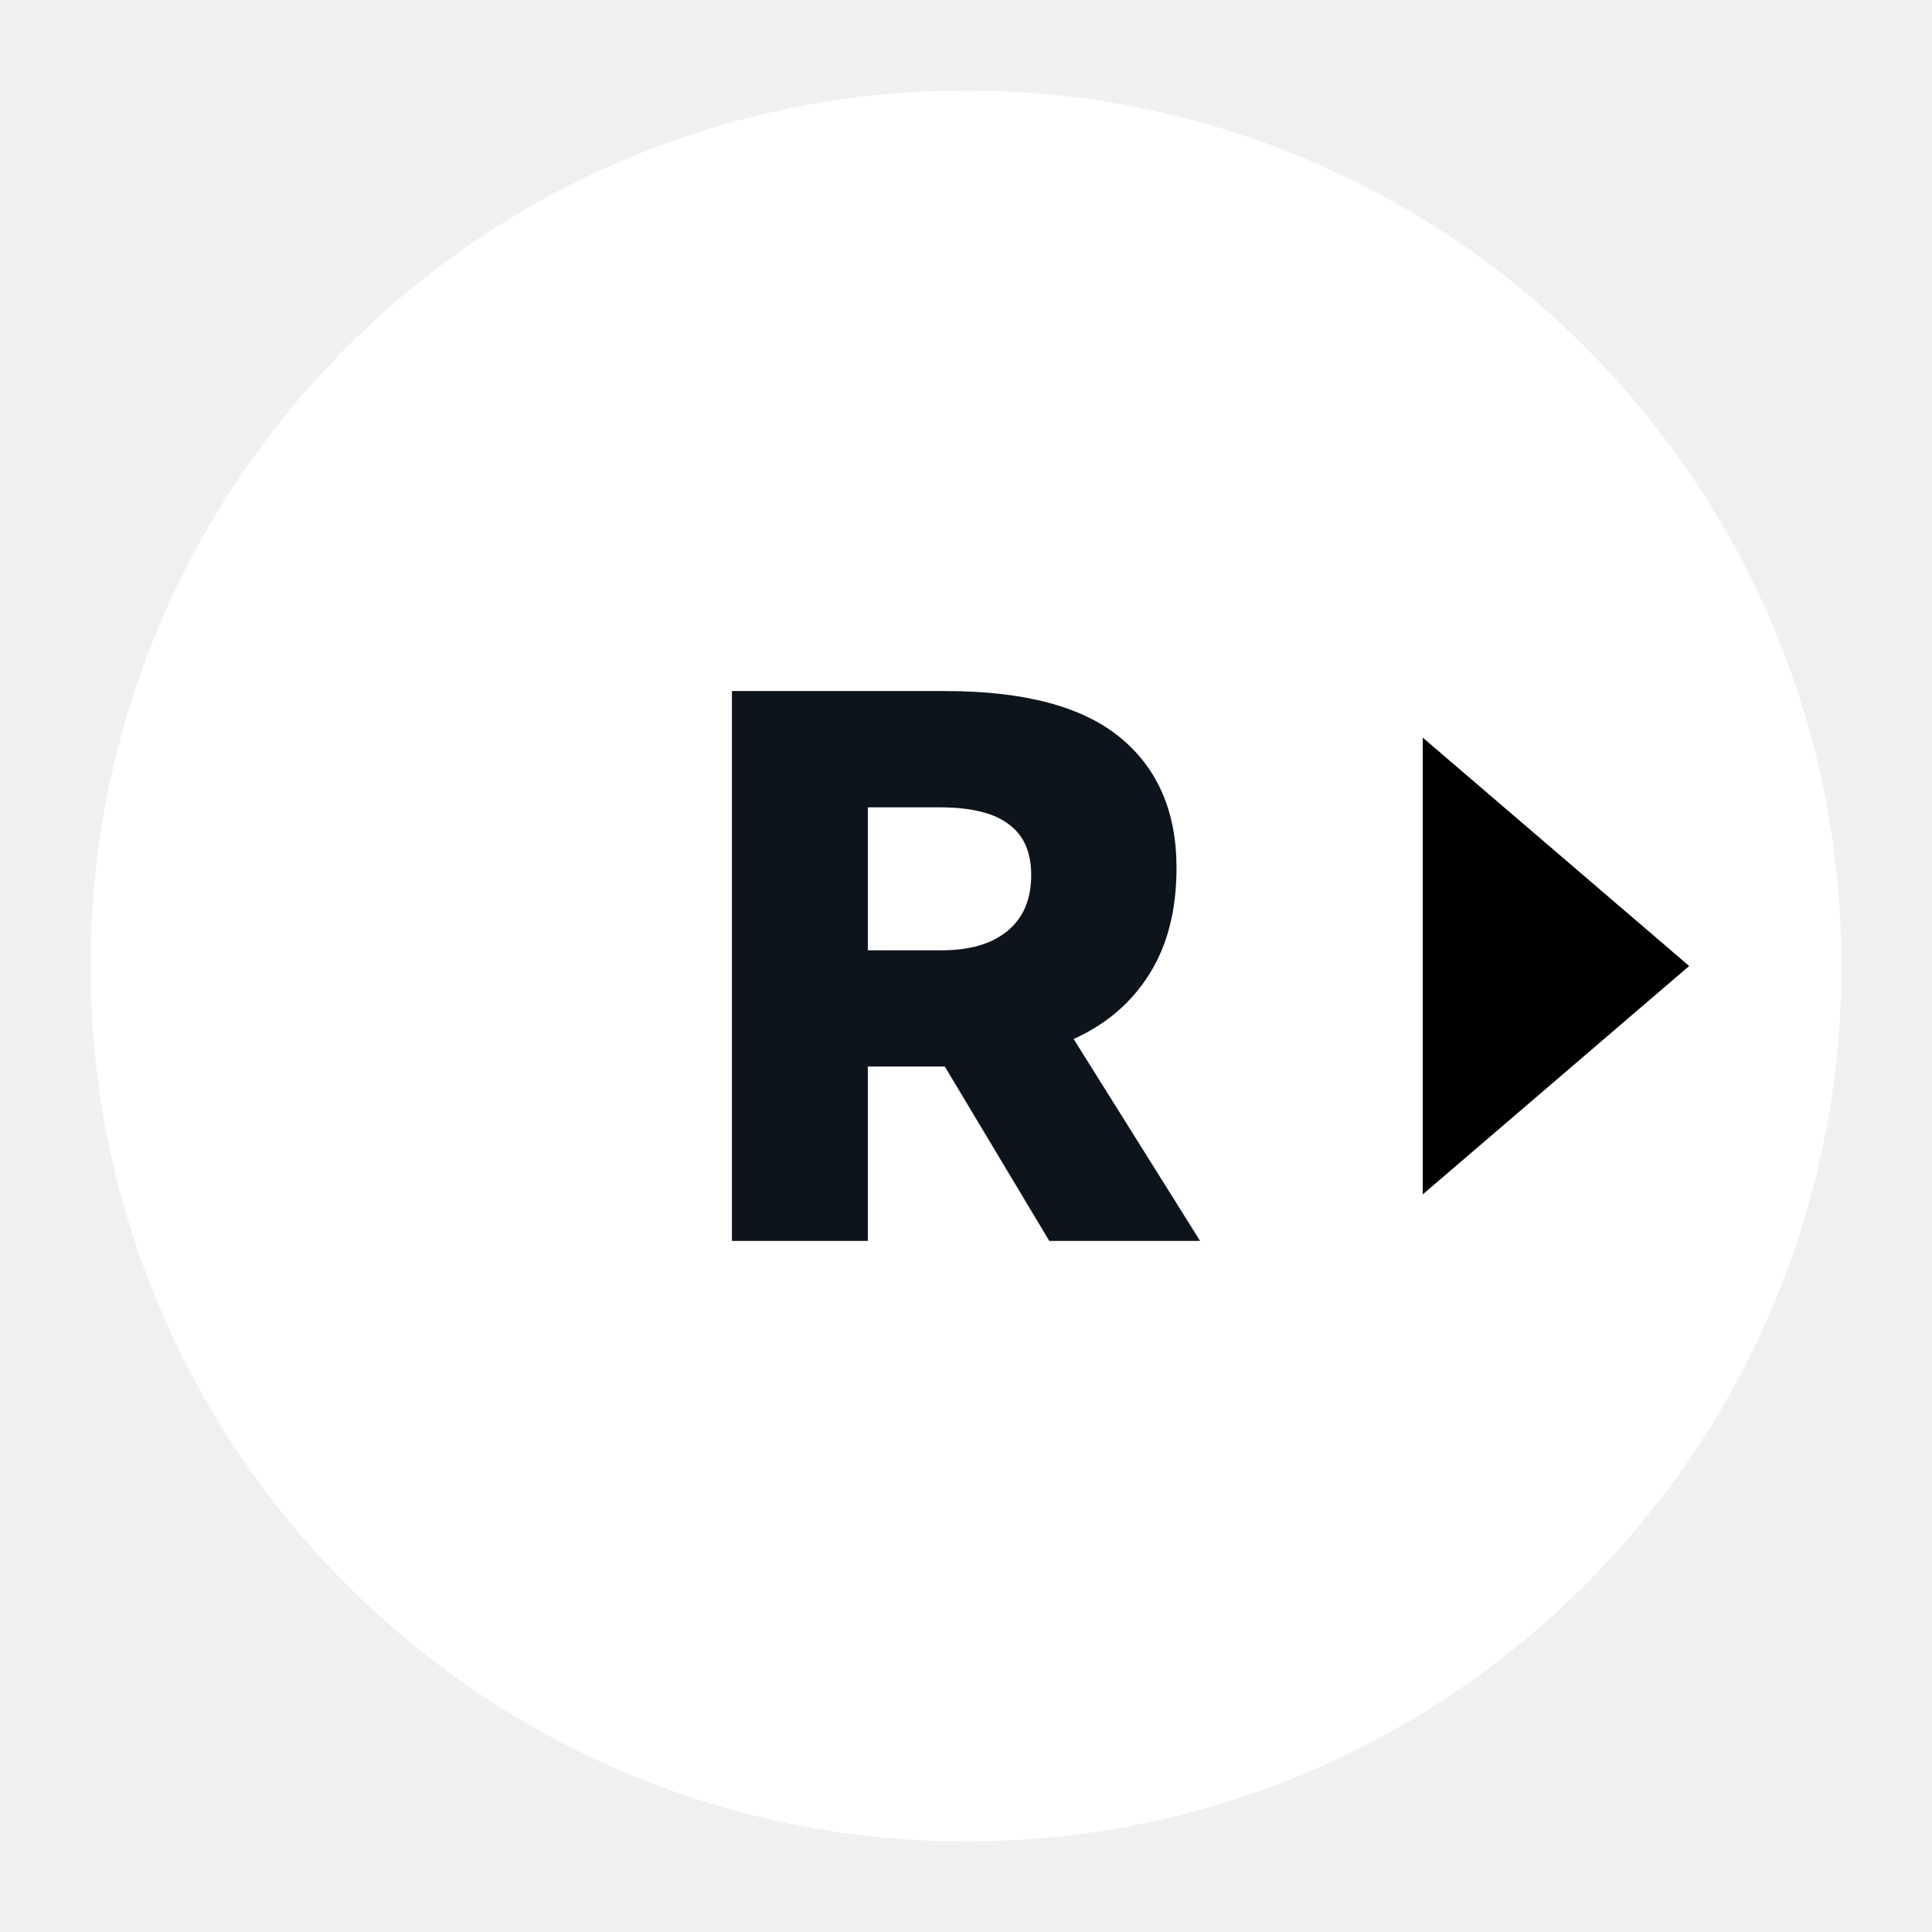
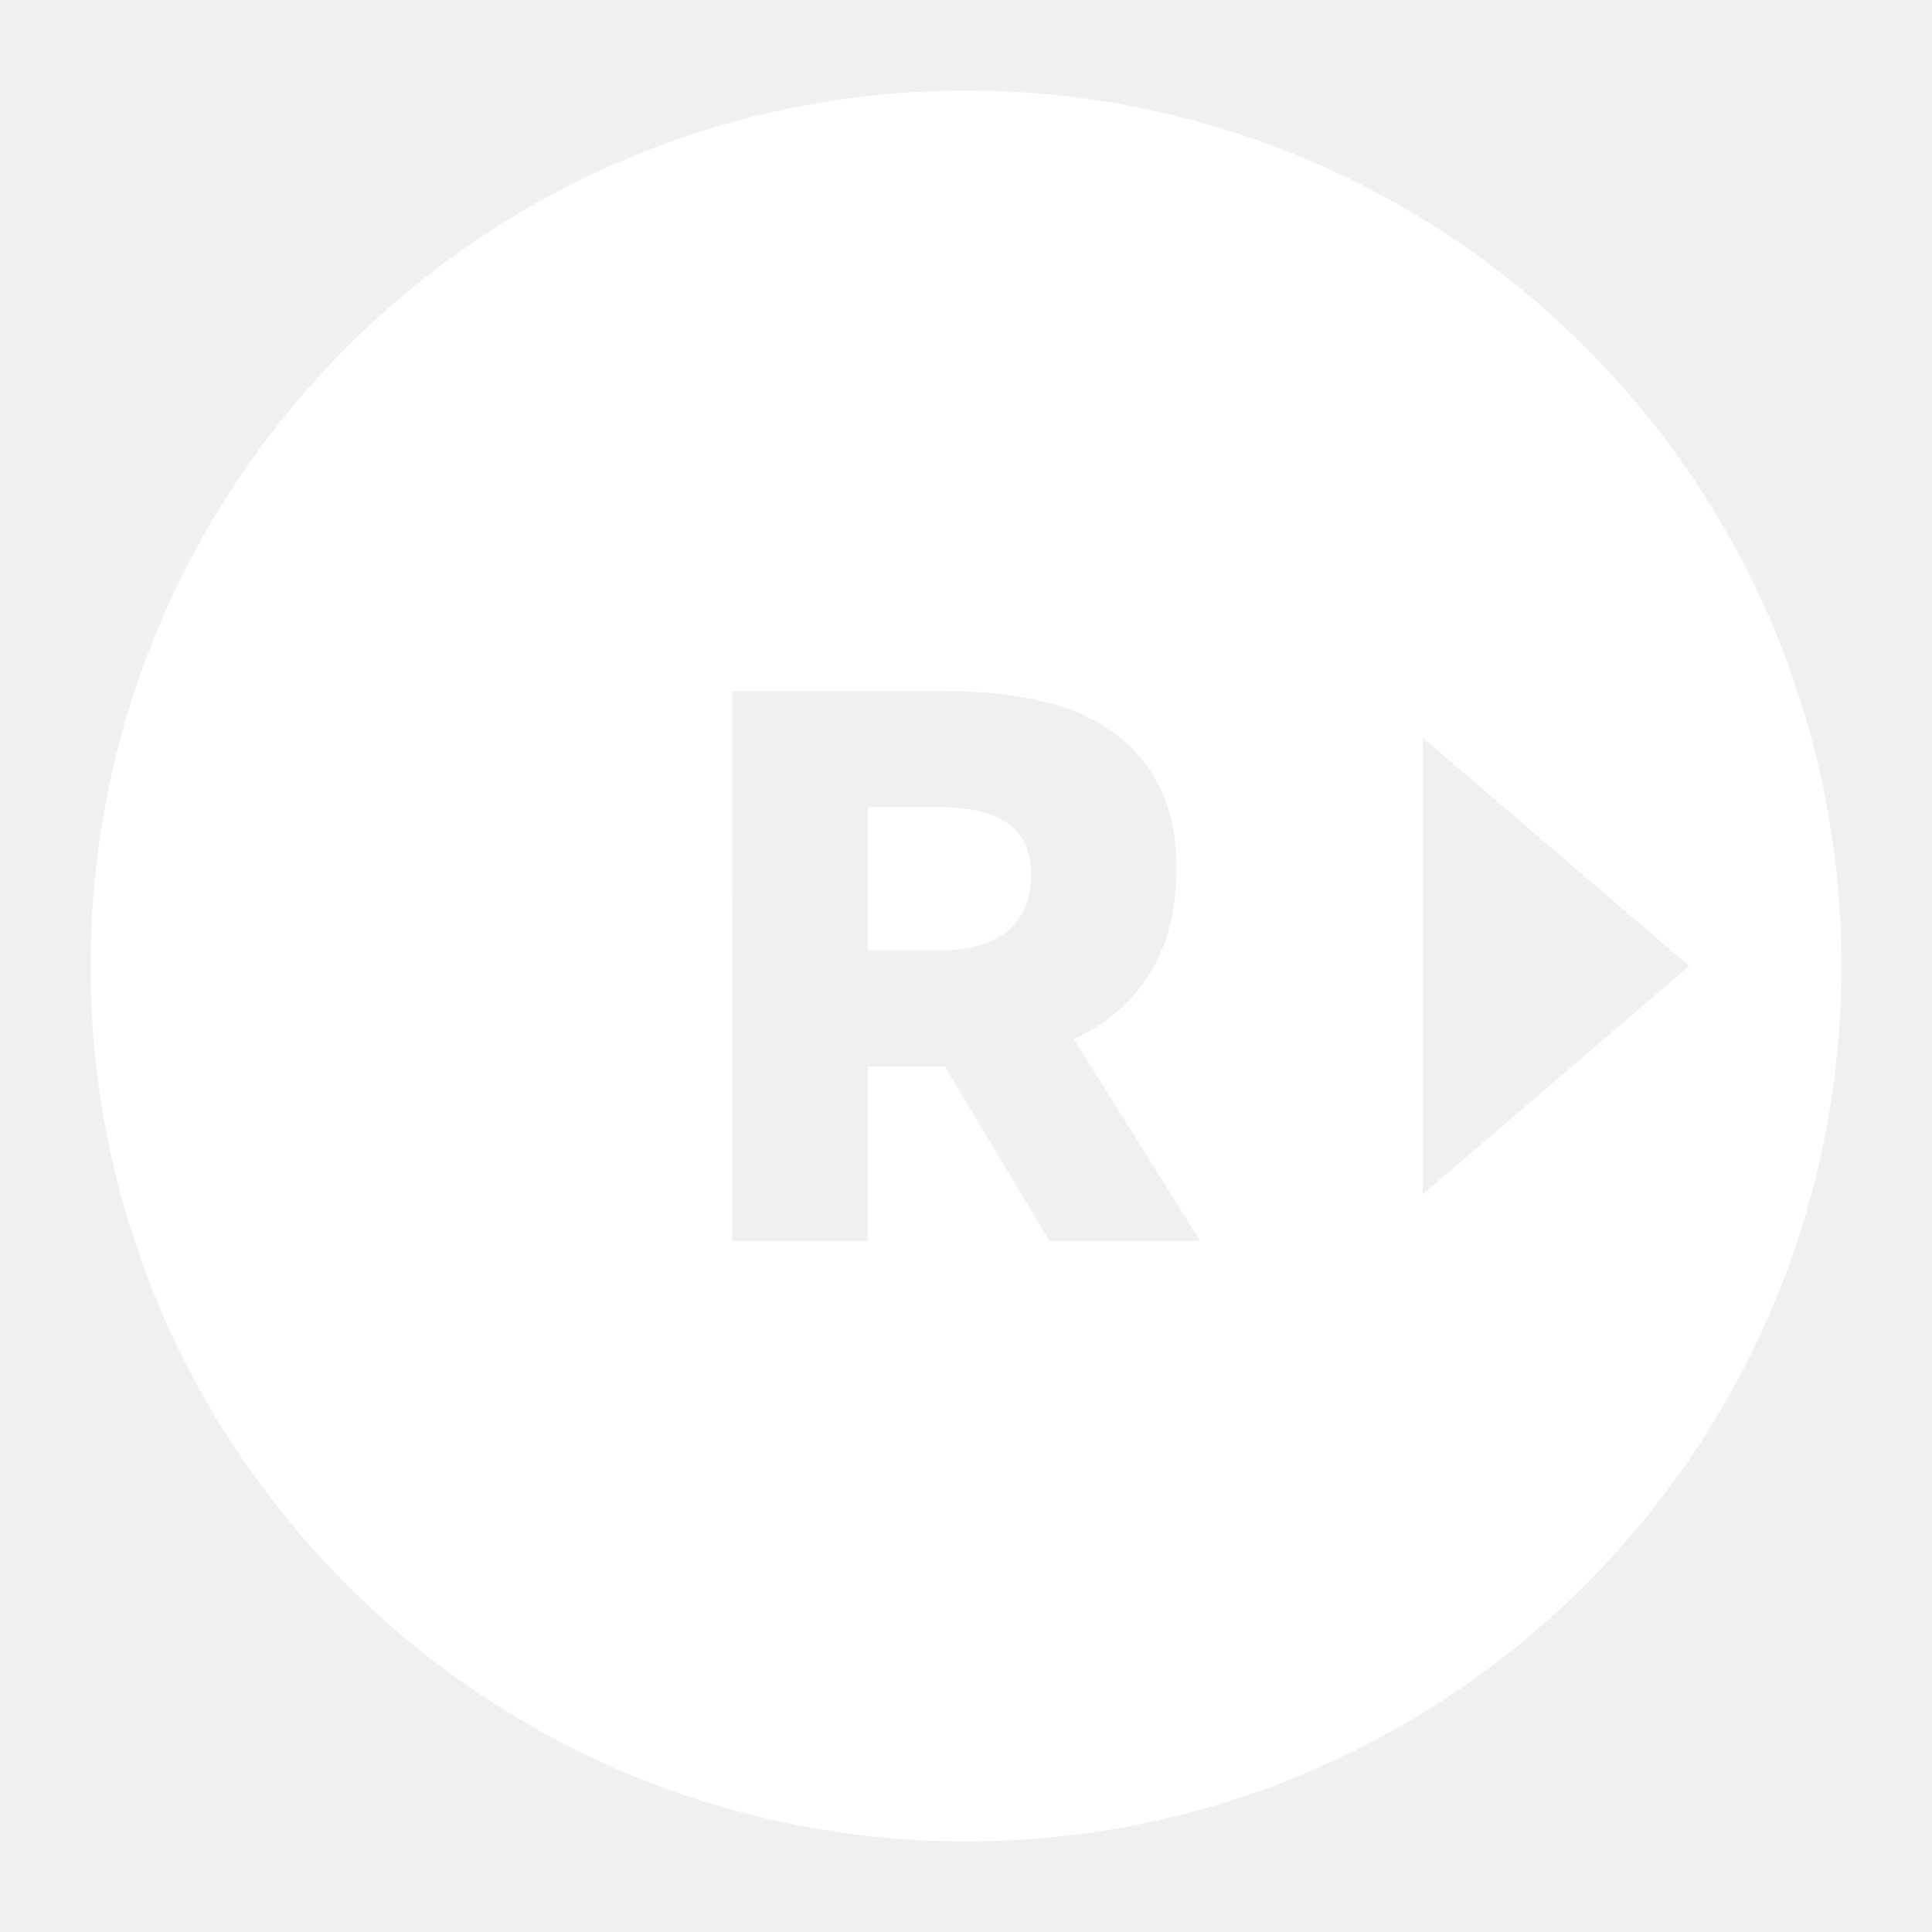
- <svg xmlns="http://www.w3.org/2000/svg" width="32" height="32" viewBox="0 0 32 32" fill="none" version="1.1" id="svg1" xml:space="preserve">
-   <defs id="defs1" />
-   <g style="fill:none" id="g3" transform="rotate(-90,16,16)">
-     <path d="M 30.5,16 C 30.5,24.008 24.008,30.5 16,30.5 7.992,30.5 1.5,24.008 1.5,16 1.5,7.992 7.992,1.5 16,1.5 24.008,1.5 30.5,7.992 30.5,16 Z" fill="#ffffff" id="path1" />
-     <path d="M 19.783,23.565 16,27.978 12.217,23.565 Z" fill="#000000" id="path2" />
-   </g>
-   <path d="m 19.877,20.553 h -2.498 l -1.73,-2.888 h -1.275 v 2.888 H 12.123 v -9.107 h 3.539 c 1.301,0 2.264,0.256 2.888,0.767 0.625,0.512 0.937,1.232 0.937,2.16 0,0.703 -0.152,1.292 -0.455,1.769 -0.295,0.468 -0.711,0.824 -1.249,1.067 z m -5.503,-7.181 v 2.368 h 1.223 c 0.46,0 0.82,-0.104 1.08,-0.312 0.269,-0.217 0.403,-0.529 0.403,-0.937 0,-0.373 -0.121,-0.65 -0.364,-0.833 -0.243,-0.191 -0.629,-0.286 -1.158,-0.286 z" fill="#0e141b" id="path2-2" />
+ <svg xmlns="http://www.w3.org/2000/svg" width="32" height="32" fill="none" version="1.1" viewBox="0 0 32 32" xml:space="preserve">
+   <path d="m16 1.5c-8.008 0-14.5 6.492-14.5 14.5 0 8.008 6.492 14.5 14.5 14.5 8.008 0 14.5-6.492 14.5-14.5 0-8.008-6.492-14.5-14.5-14.5zm-3.877 9.947h3.539c1.301 0 2.264 0.256 2.889 0.768 0.625 0.512 0.936 1.23 0.936 2.158 0 0.703-0.151 1.292-0.455 1.77-0.295 0.468-0.71 0.824-1.248 1.066l2.094 3.344h-2.498l-1.73-2.887h-1.275v2.887h-2.25zm11.441 0.77 4.414 3.783-4.414 3.783zm-9.191 1.154v2.369h1.225c0.46 0 0.818-0.104 1.078-0.312 0.269-0.217 0.404-0.53 0.404-0.938 0-0.373-0.122-0.65-0.365-0.832-0.243-0.191-0.627-0.287-1.156-0.287z" fill="#fff" />
</svg>
